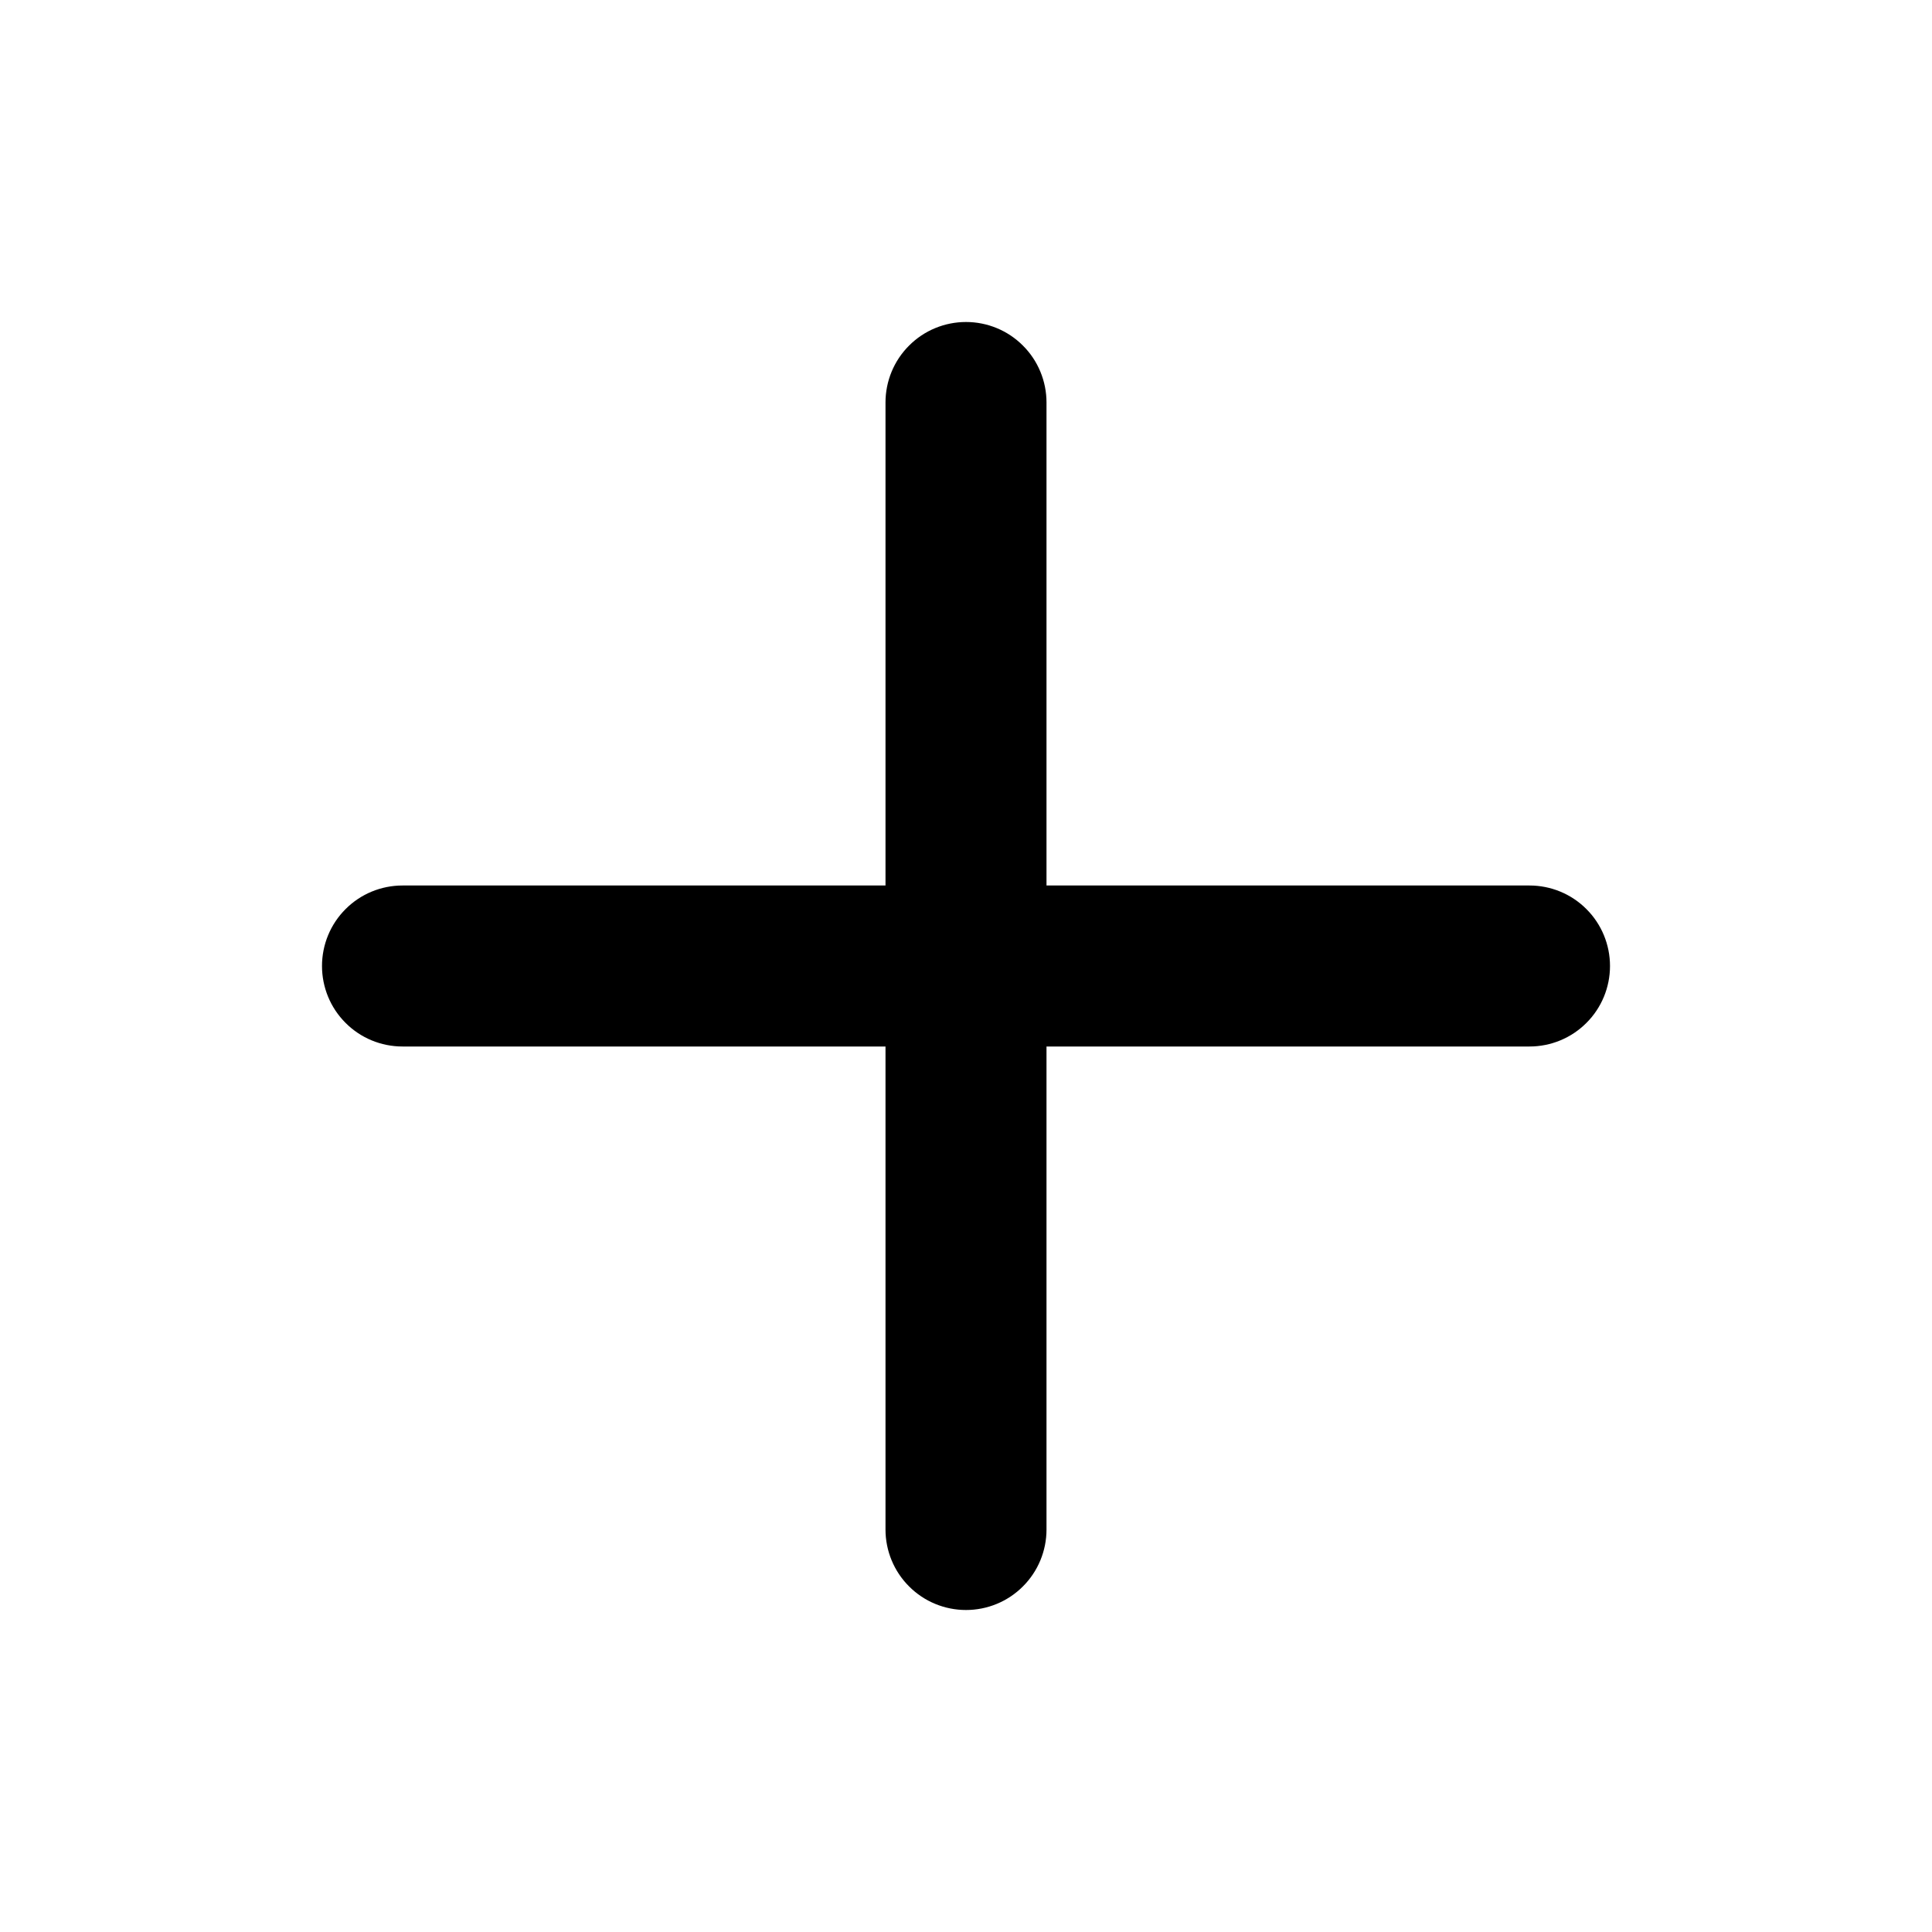
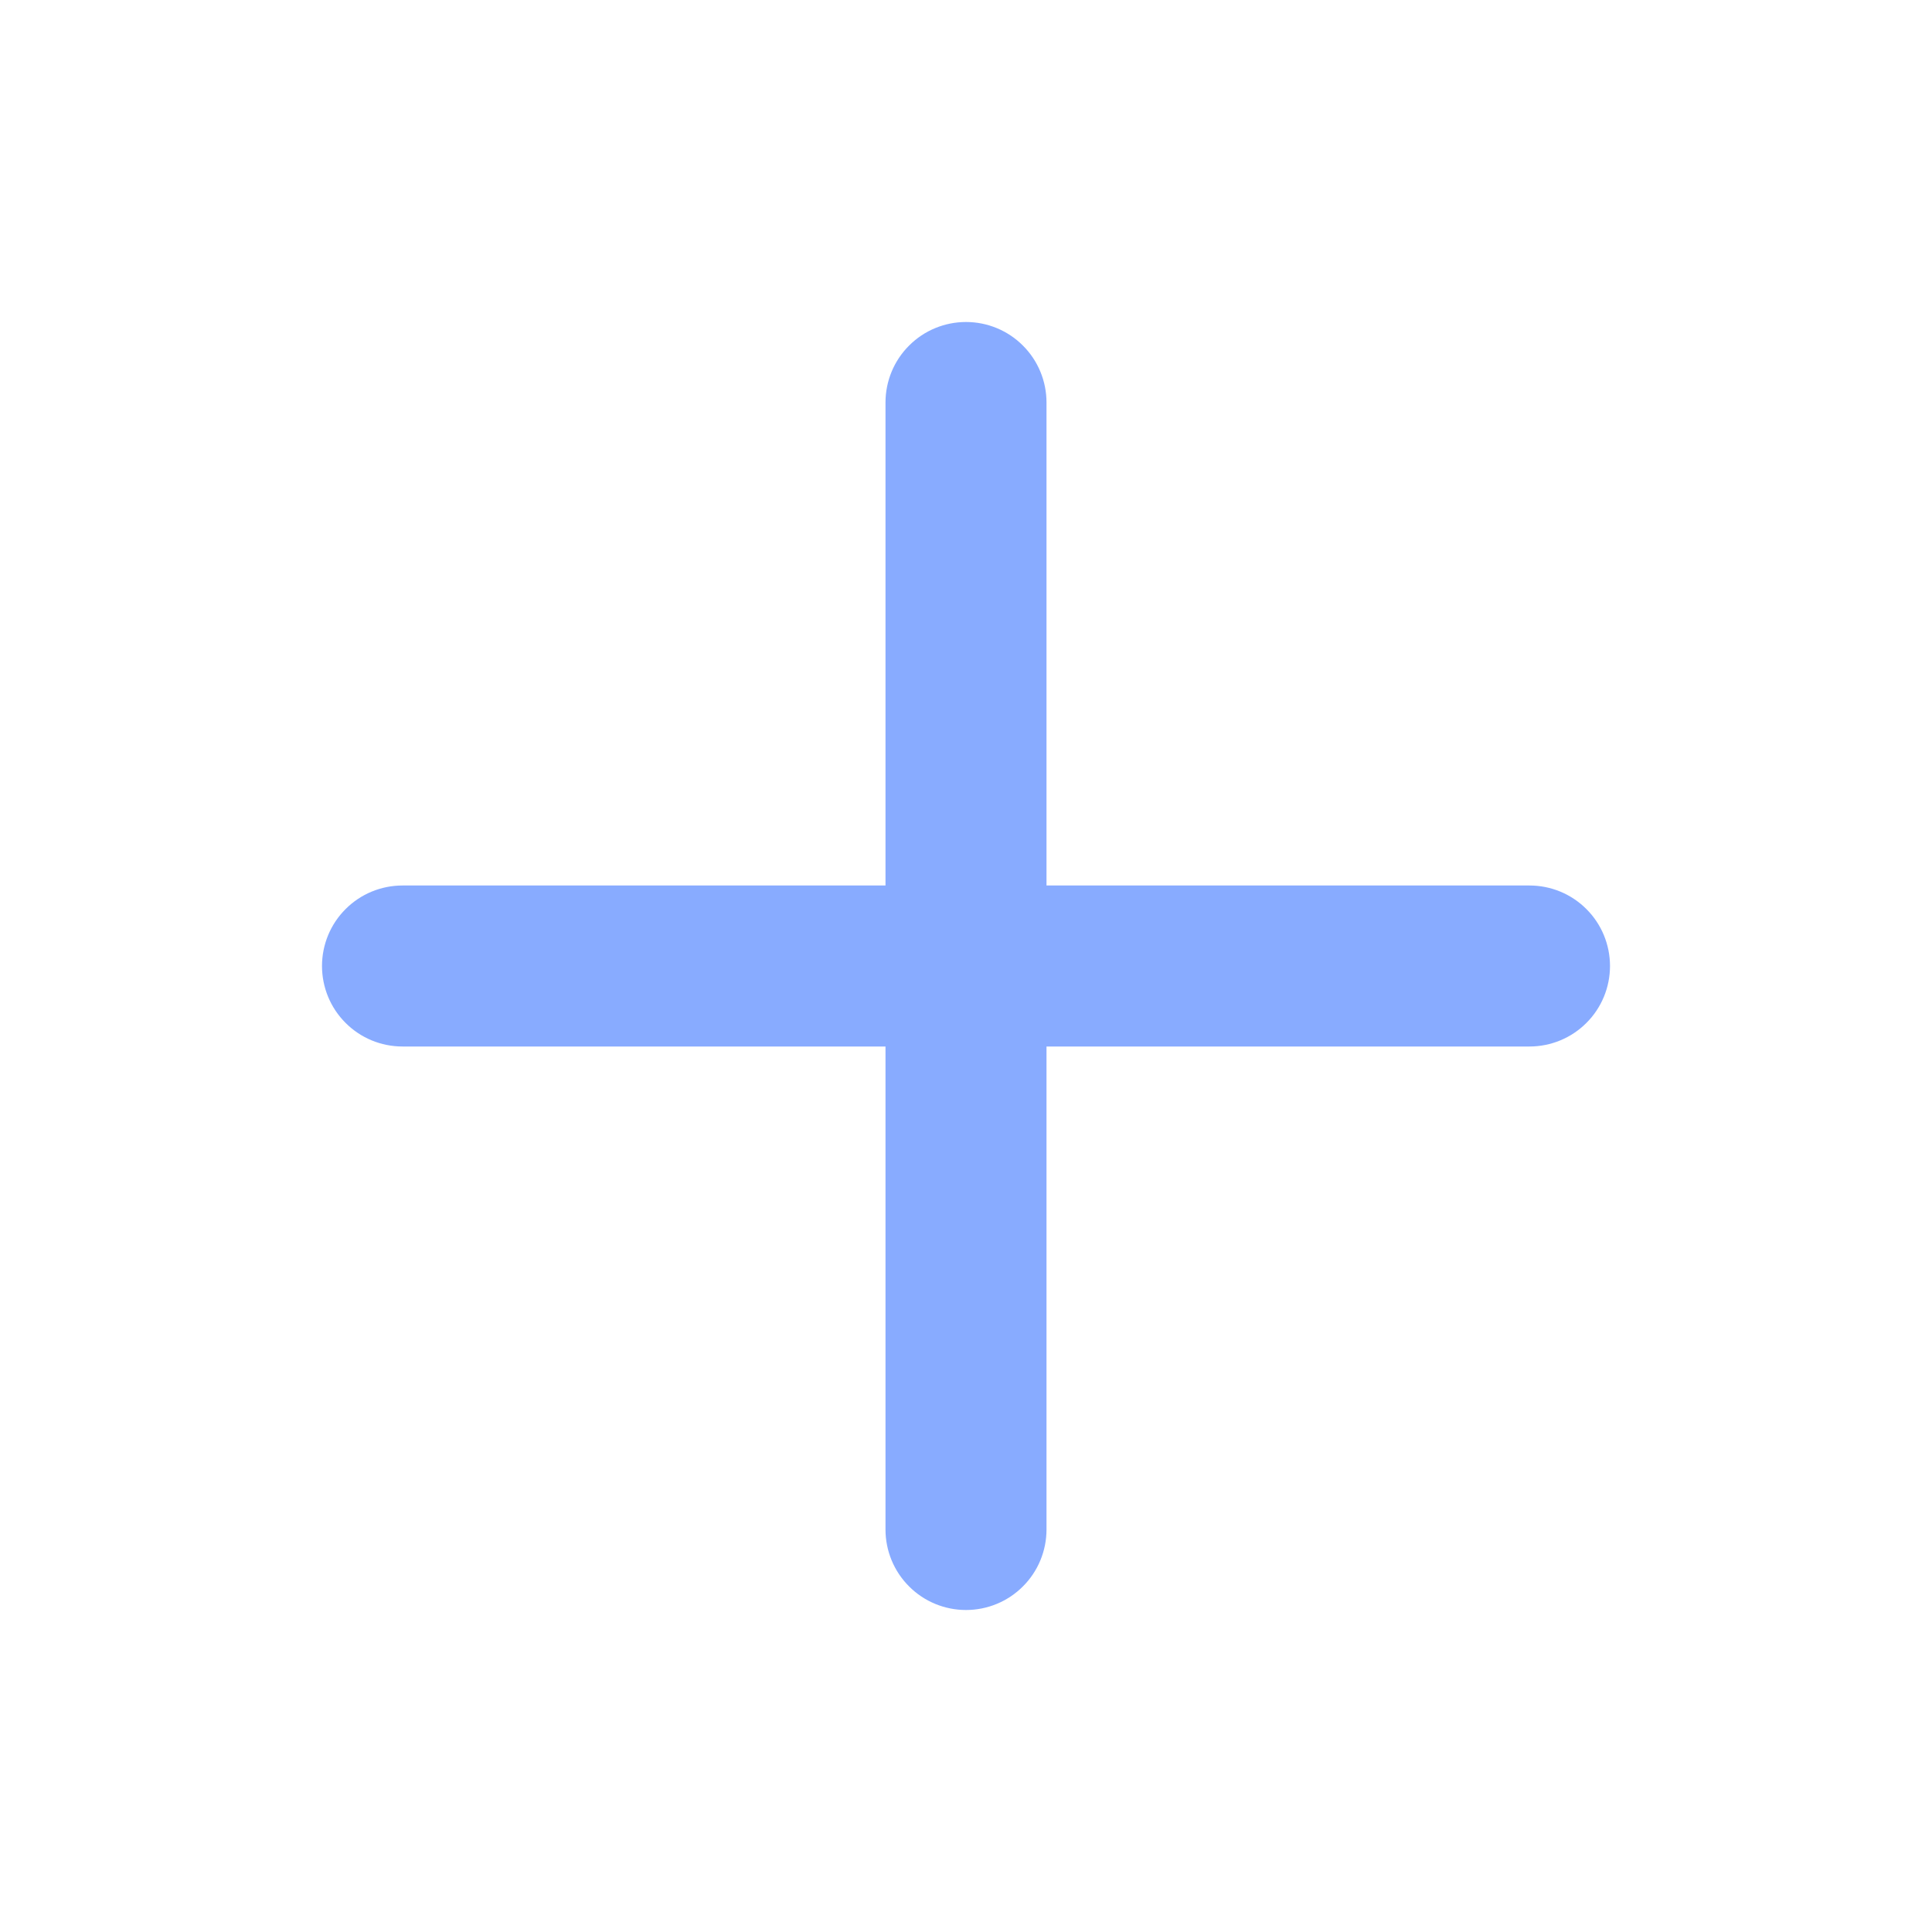
- <svg xmlns="http://www.w3.org/2000/svg" width="24" height="24" viewBox="0 0 24 24" fill="none">
-   <path d="M19 11H13V5C13 4.735 12.895 4.48 12.707 4.293C12.52 4.105 12.265 4 12 4C11.735 4 11.48 4.105 11.293 4.293C11.105 4.48 11 4.735 11 5V11H5C4.735 11 4.48 11.105 4.293 11.293C4.105 11.48 4 11.735 4 12C4 12.265 4.105 12.52 4.293 12.707C4.48 12.895 4.735 13 5 13H11V19C11 19.265 11.105 19.52 11.293 19.707C11.48 19.895 11.735 20 12 20C12.265 20 12.52 19.895 12.707 19.707C12.895 19.52 13 19.265 13 19V13H19C19.265 13 19.52 12.895 19.707 12.707C19.895 12.52 20 12.265 20 12C20 11.735 19.895 11.48 19.707 11.293C19.52 11.105 19.265 11 19 11Z" fill="black" />
+ <svg xmlns="http://www.w3.org/2000/svg" width="24" height="24" viewBox="0 0 24 24" fill="">
+   <path d="M19 11H13V5C13 4.735 12.895 4.48 12.707 4.293C12.52 4.105 12.265 4 12 4C11.735 4 11.48 4.105 11.293 4.293C11.105 4.48 11 4.735 11 5V11H5C4.735 11 4.48 11.105 4.293 11.293C4.105 11.48 4 11.735 4 12C4 12.265 4.105 12.52 4.293 12.707C4.48 12.895 4.735 13 5 13H11V19C11 19.265 11.105 19.52 11.293 19.707C11.48 19.895 11.735 20 12 20C12.265 20 12.52 19.895 12.707 19.707C12.895 19.52 13 19.265 13 19V13H19C19.265 13 19.52 12.895 19.707 12.707C19.895 12.52 20 12.265 20 12C20 11.735 19.895 11.48 19.707 11.293C19.52 11.105 19.265 11 19 11Z" fill="#88ABFF" />
</svg>
